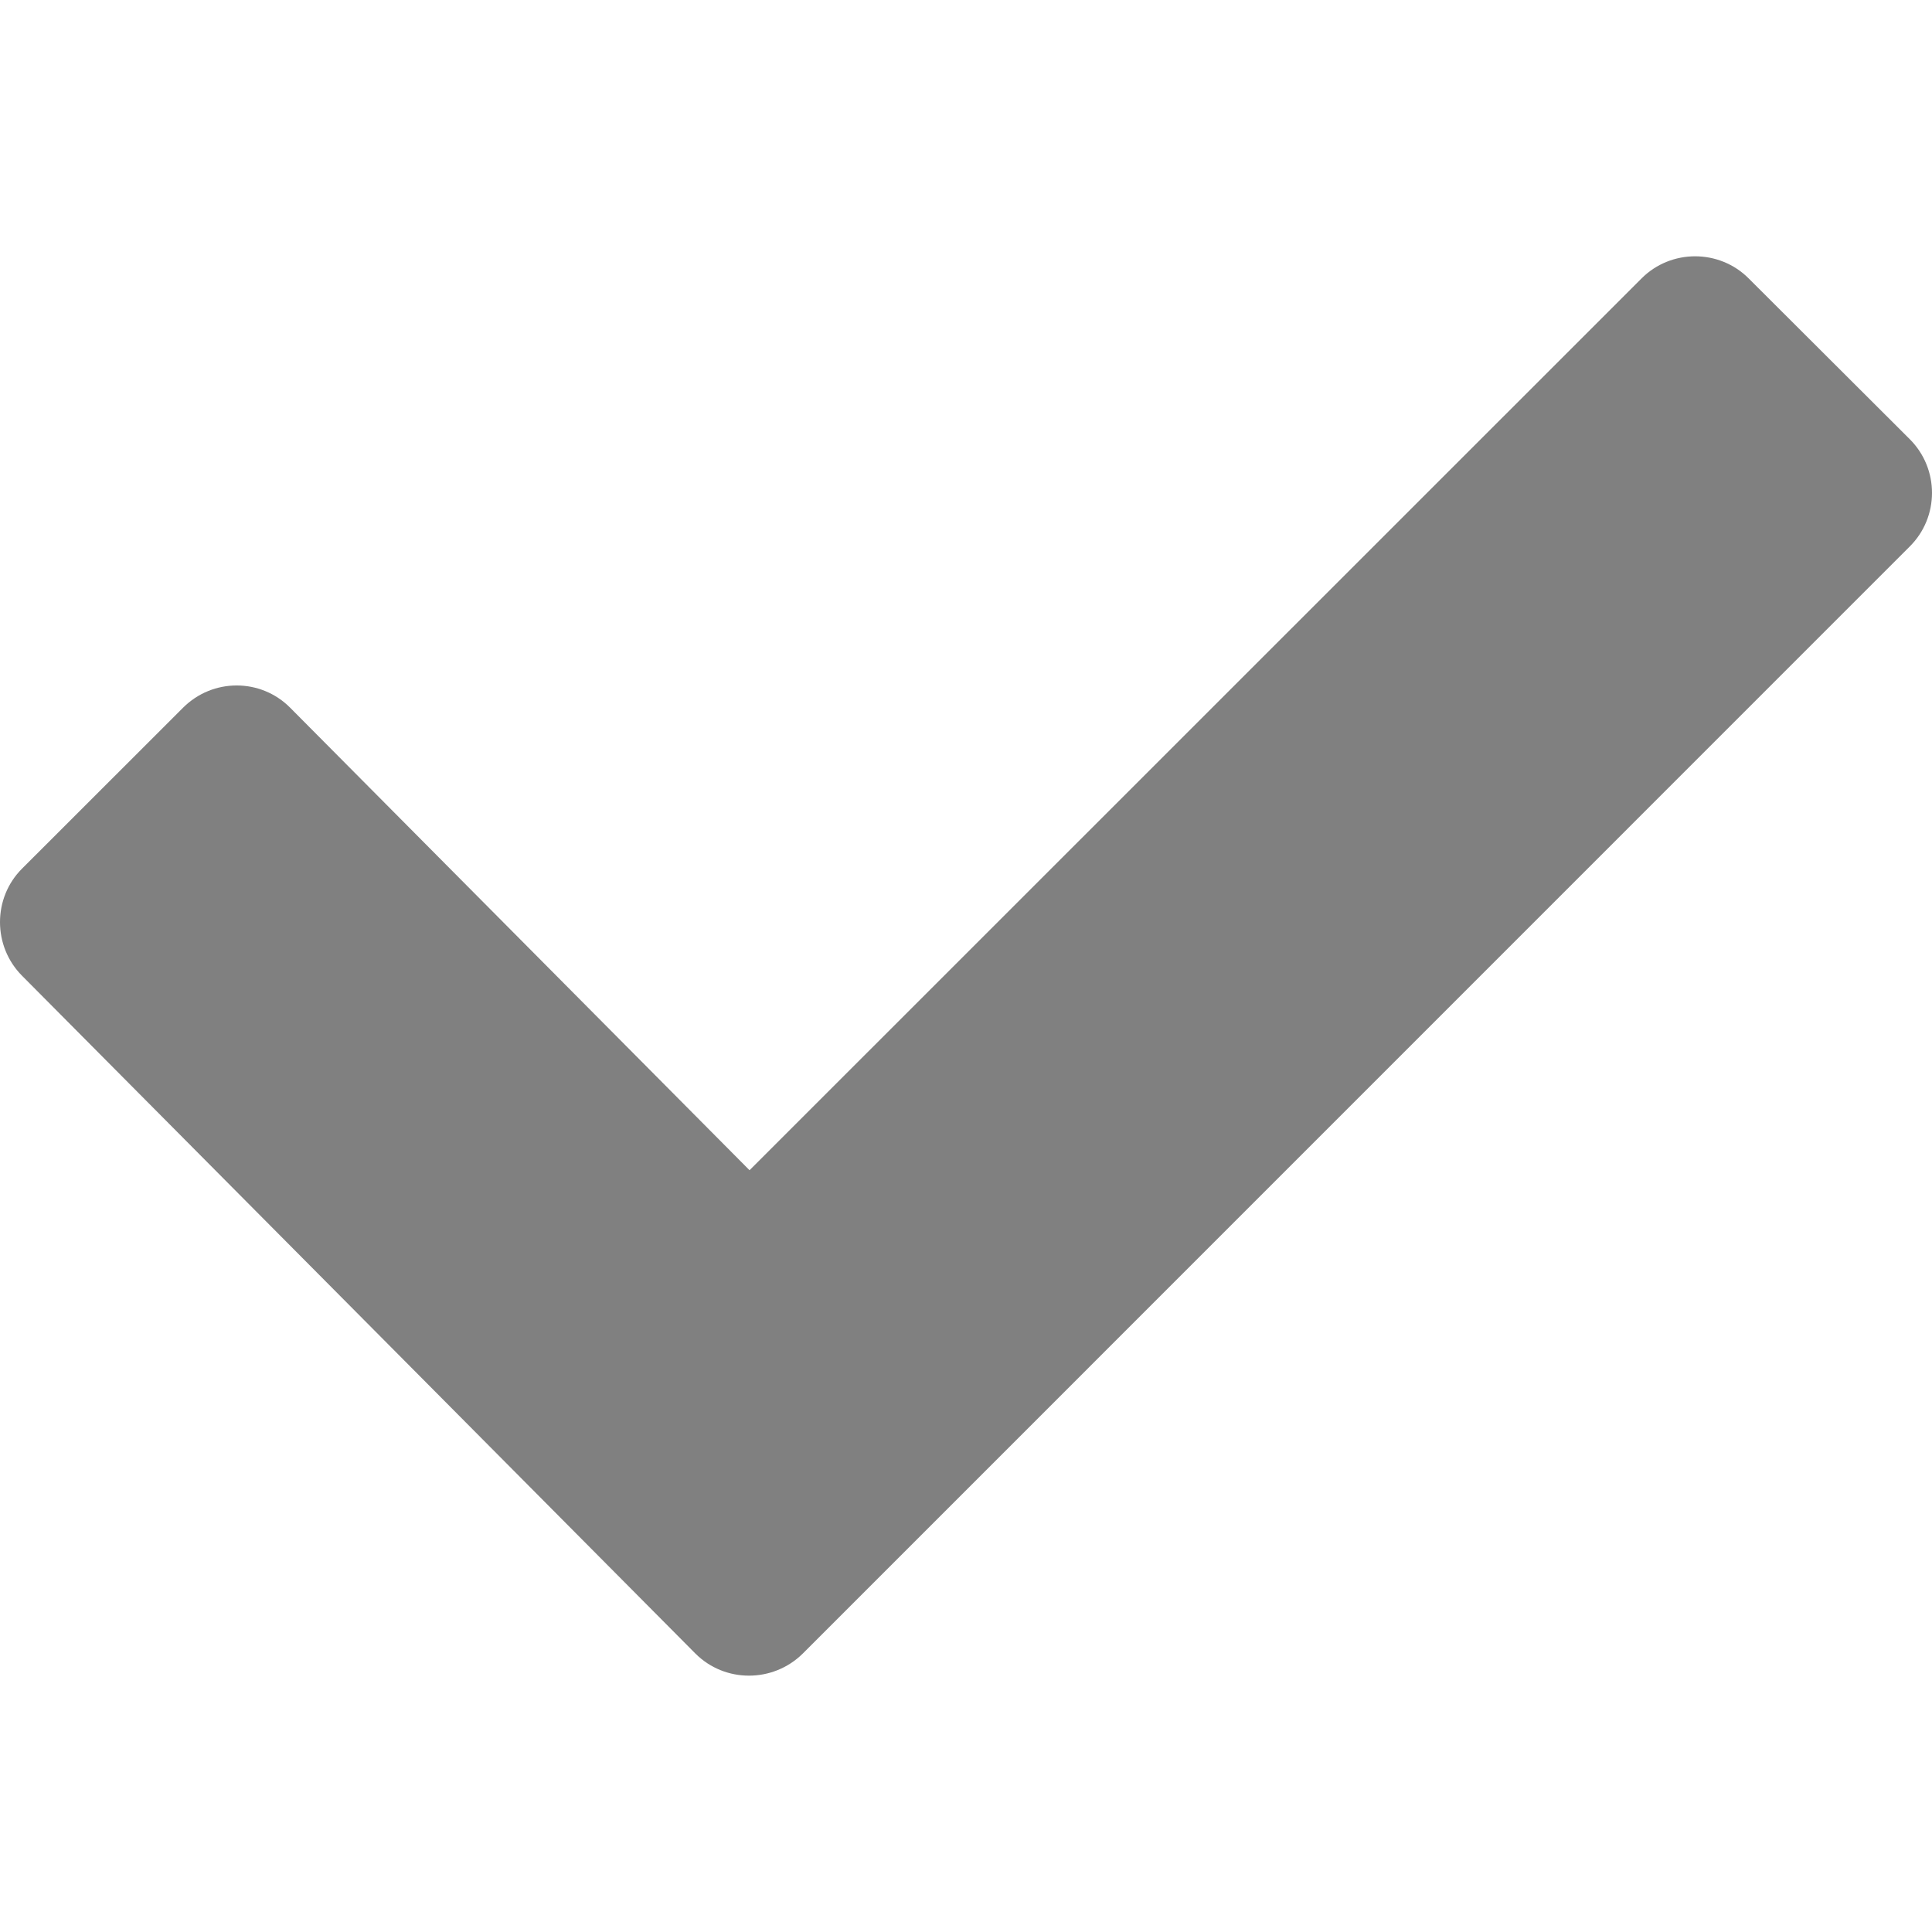
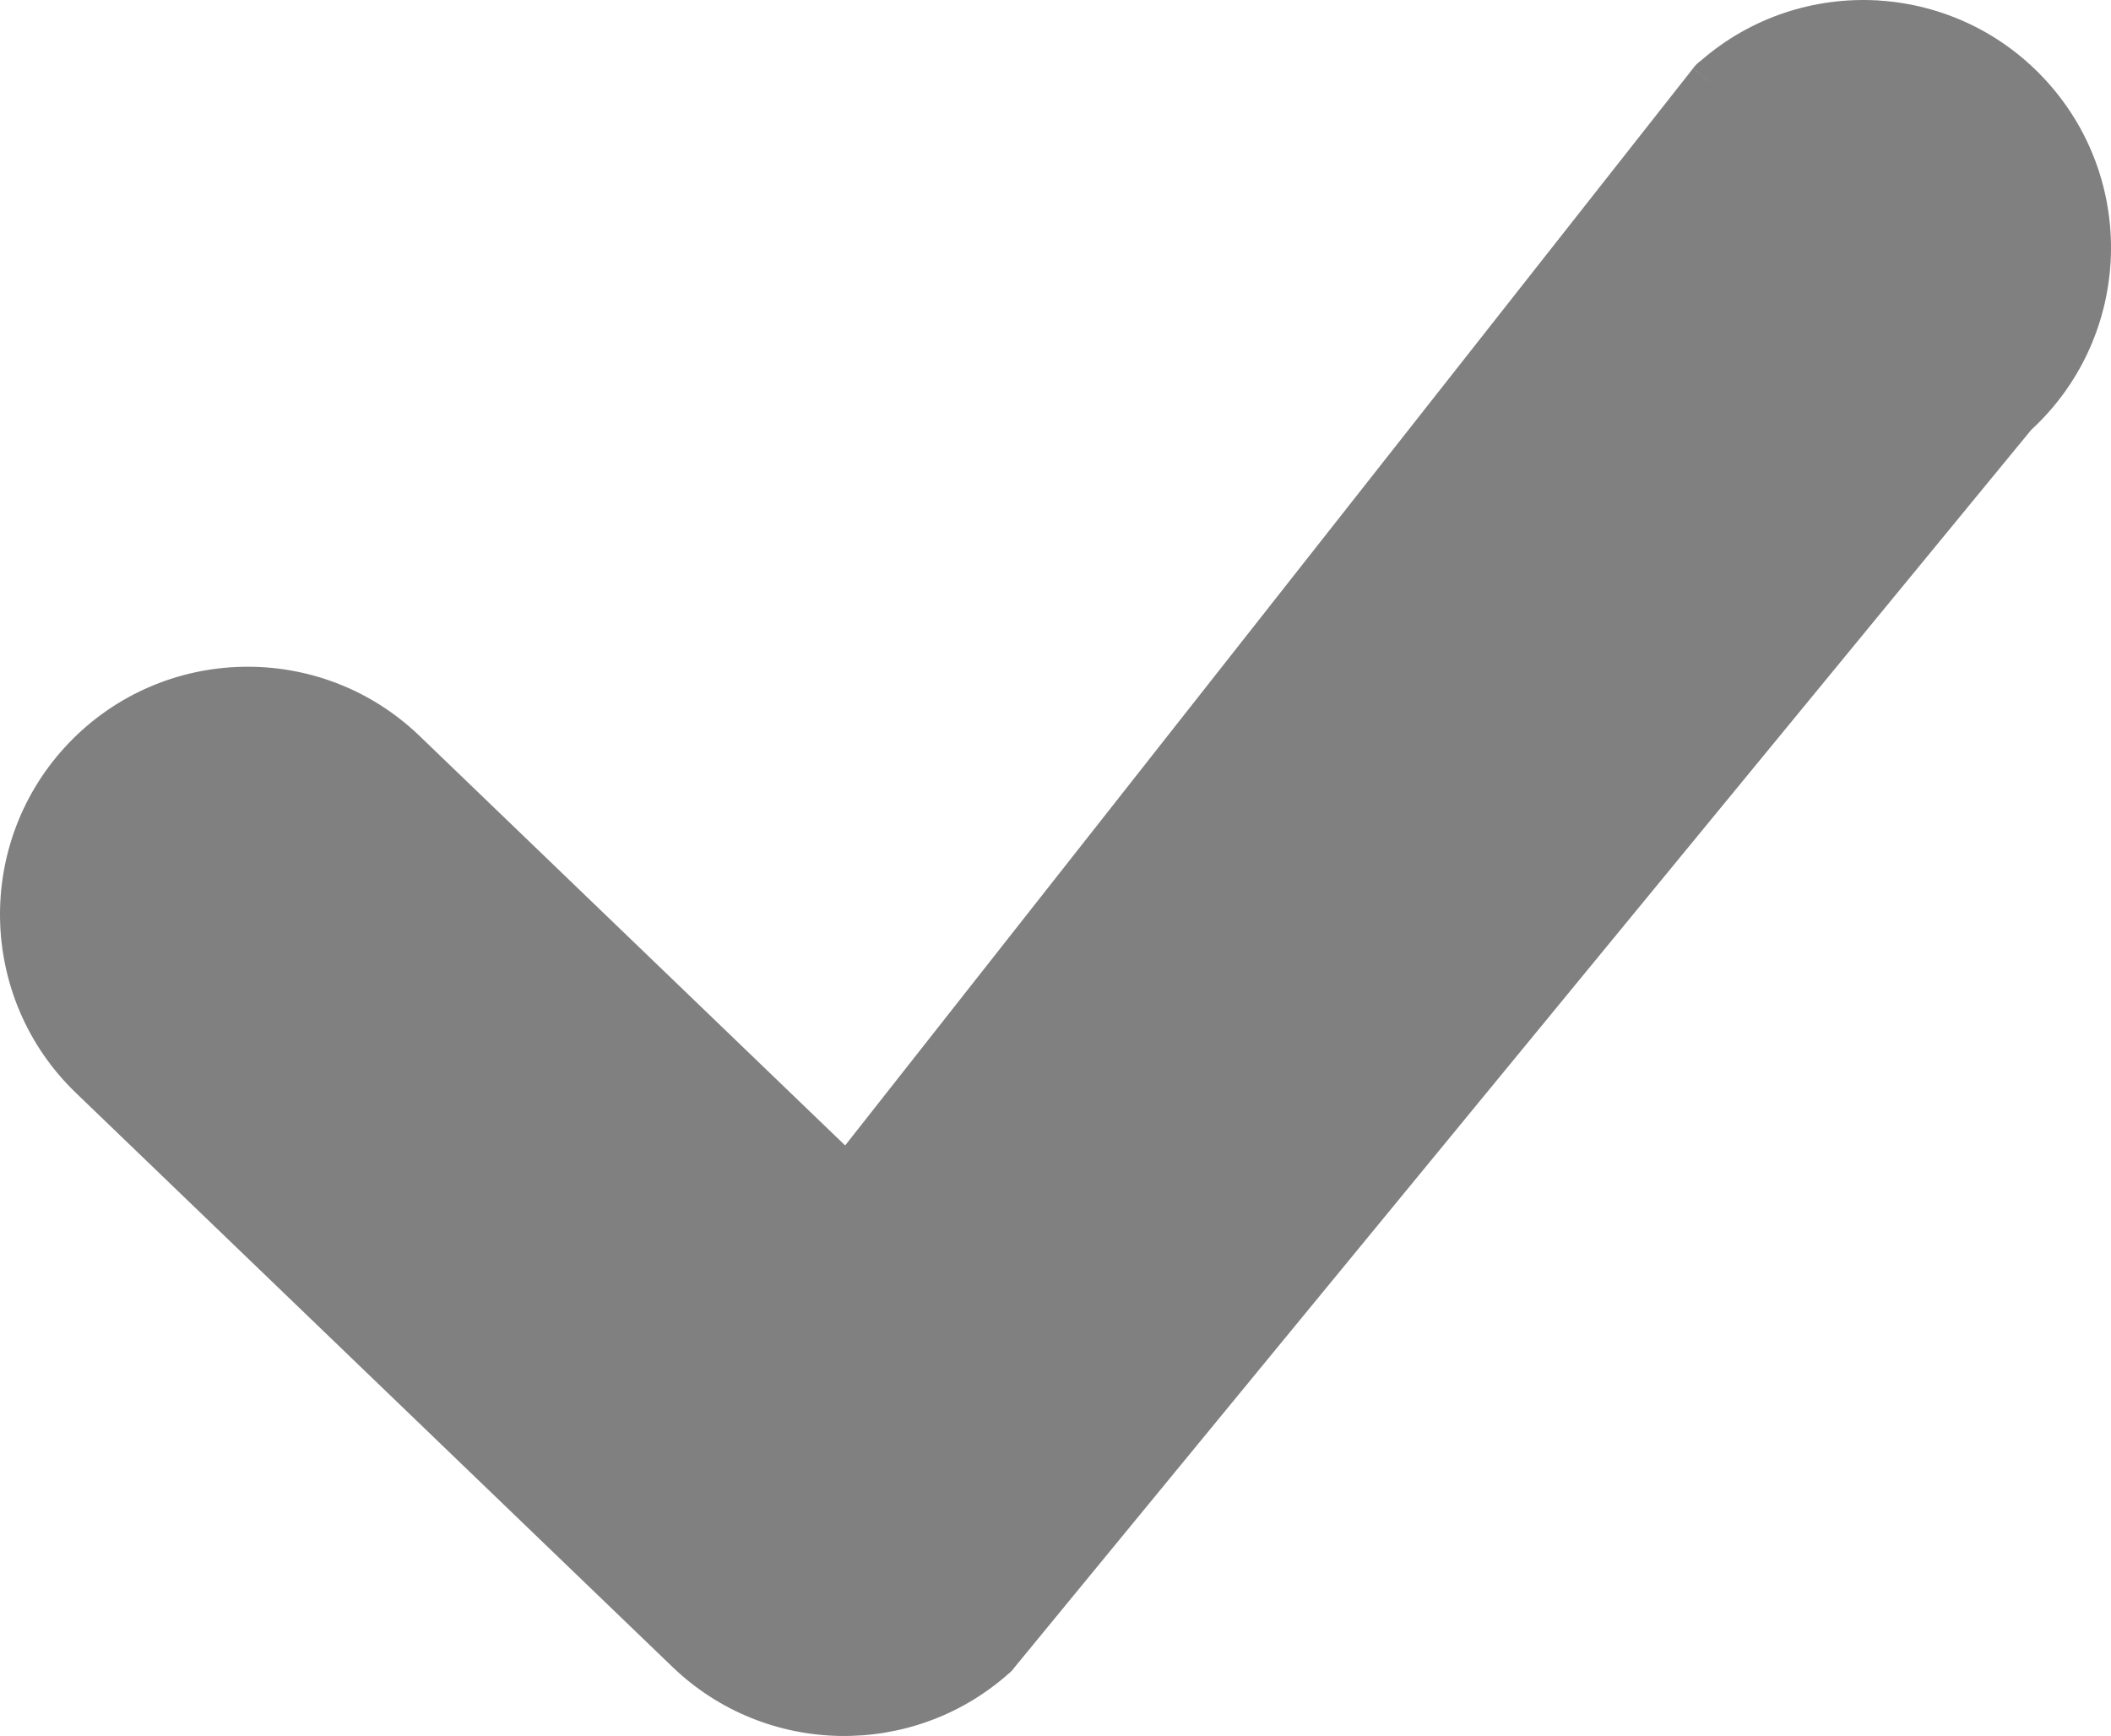
- <svg xmlns="http://www.w3.org/2000/svg" version="1.1" id="Capa_1" x="0px" y="0px" viewBox="0 0 17.837 17.837" style="enable-background:new 0 0 17.837 17.837;" xml:space="preserve">
+ <svg xmlns="http://www.w3.org/2000/svg" version="1.1" id="Layer_1" fill="grey" x="0px" y="0px" width="122.877px" height="101.052px" viewBox="0 0 122.877 101.052" enable-background="new 0 0 122.877 101.052" xml:space="preserve">
  <g>
-     <path style="fill:grey;" d="M16.145,2.571c-0.272-0.273-0.718-0.273-0.99,0L6.92,10.804l-4.241-4.27   c-0.272-0.274-0.715-0.274-0.989,0L0.204,8.019c-0.272,0.271-0.272,0.717,0,0.99l6.217,6.258c0.272,0.271,0.715,0.271,0.99,0   L17.63,5.047c0.276-0.273,0.276-0.72,0-0.994L16.145,2.571z" />
+     <path d="M4.43,63.63c-2.869-2.755-4.352-6.42-4.427-10.11c-0.074-3.689,1.261-7.412,4.015-10.281 c2.752-2.867,6.417-4.351,10.106-4.425c3.691-0.076,7.412,1.255,10.283,4.012l24.787,23.851L98.543,3.989l1.768,1.349l-1.77-1.355 c0.141-0.183,0.301-0.339,0.479-0.466c2.936-2.543,6.621-3.691,10.223-3.495V0.018l0.176,0.016c3.623,0.24,7.162,1.85,9.775,4.766 c2.658,2.965,3.863,6.731,3.662,10.412h0.004l-0.016,0.176c-0.236,3.558-1.791,7.035-4.609,9.632l-59.224,72.09l0.004,0.004 c-0.111,0.141-0.236,0.262-0.372,0.368c-2.773,2.435-6.275,3.629-9.757,3.569c-3.511-0.061-7.015-1.396-9.741-4.016L4.43,63.63 L4.43,63.63z" />
  </g>
-   <g>
- </g>
-   <g>
- </g>
-   <g>
- </g>
-   <g>
- </g>
-   <g>
- </g>
-   <g>
- </g>
-   <g>
- </g>
-   <g>
- </g>
-   <g>
- </g>
-   <g>
- </g>
-   <g>
- </g>
-   <g>
- </g>
-   <g>
- </g>
-   <g>
- </g>
-   <g>
- </g>
</svg>
